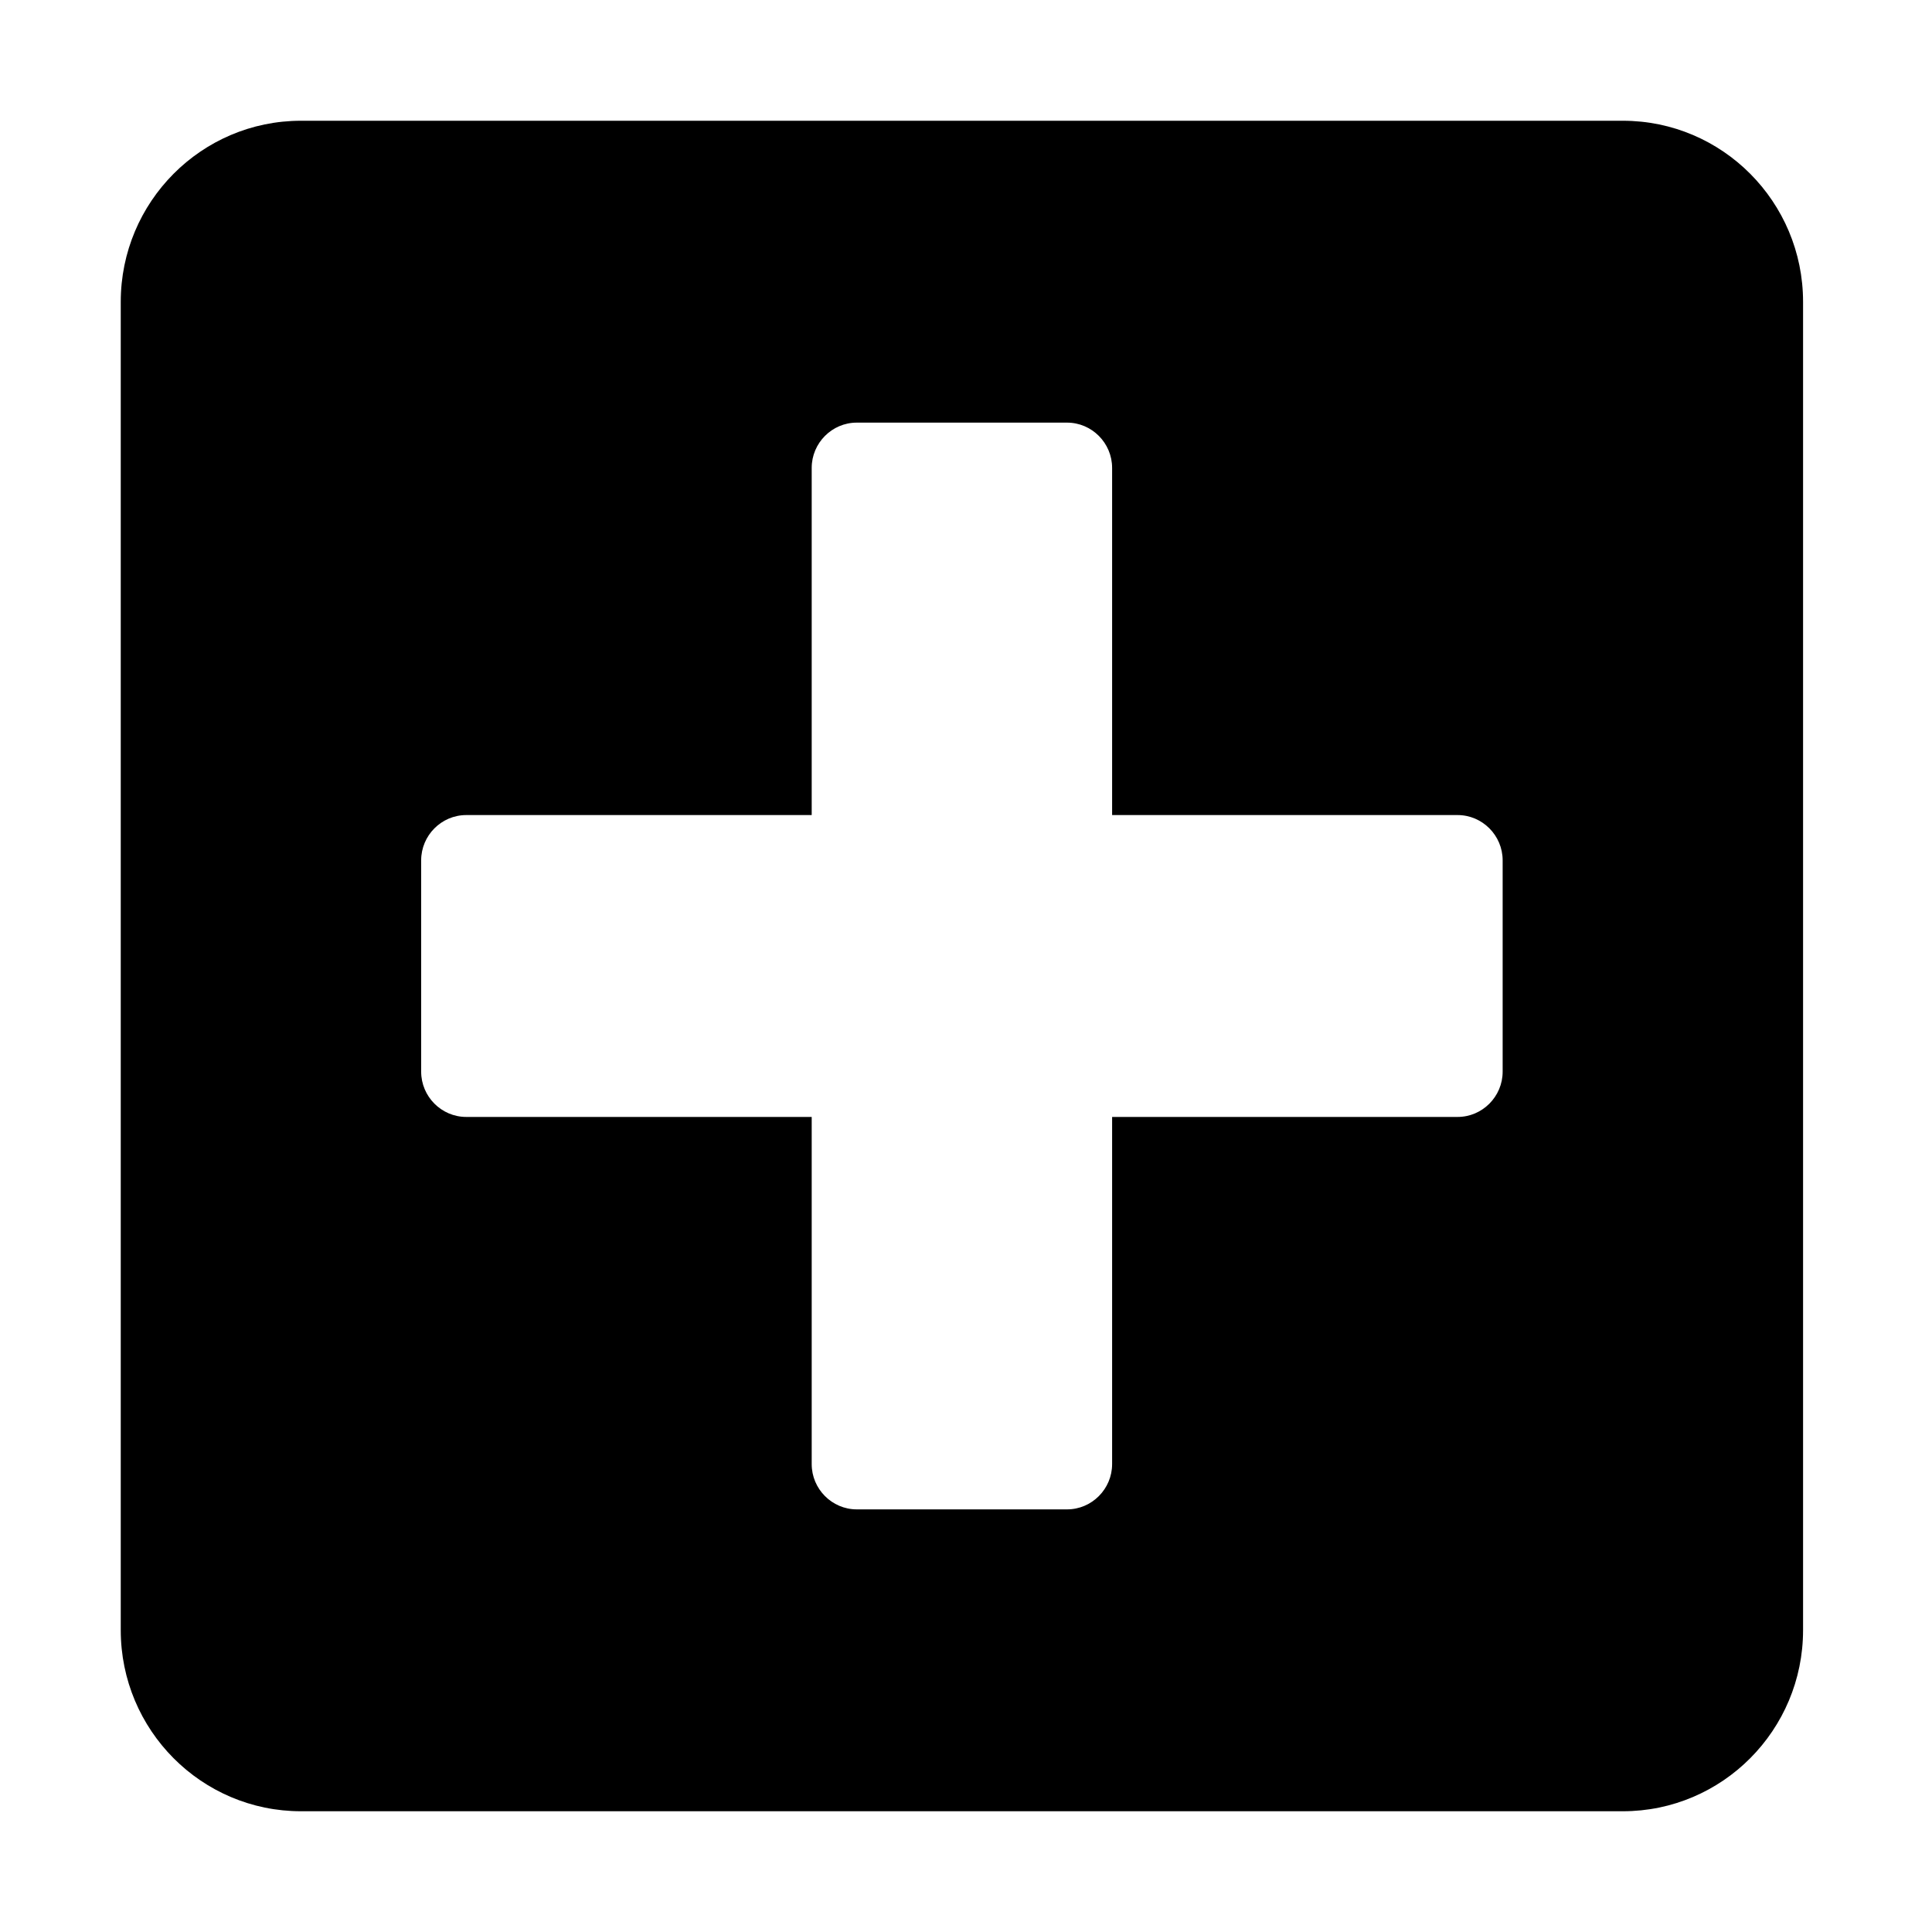
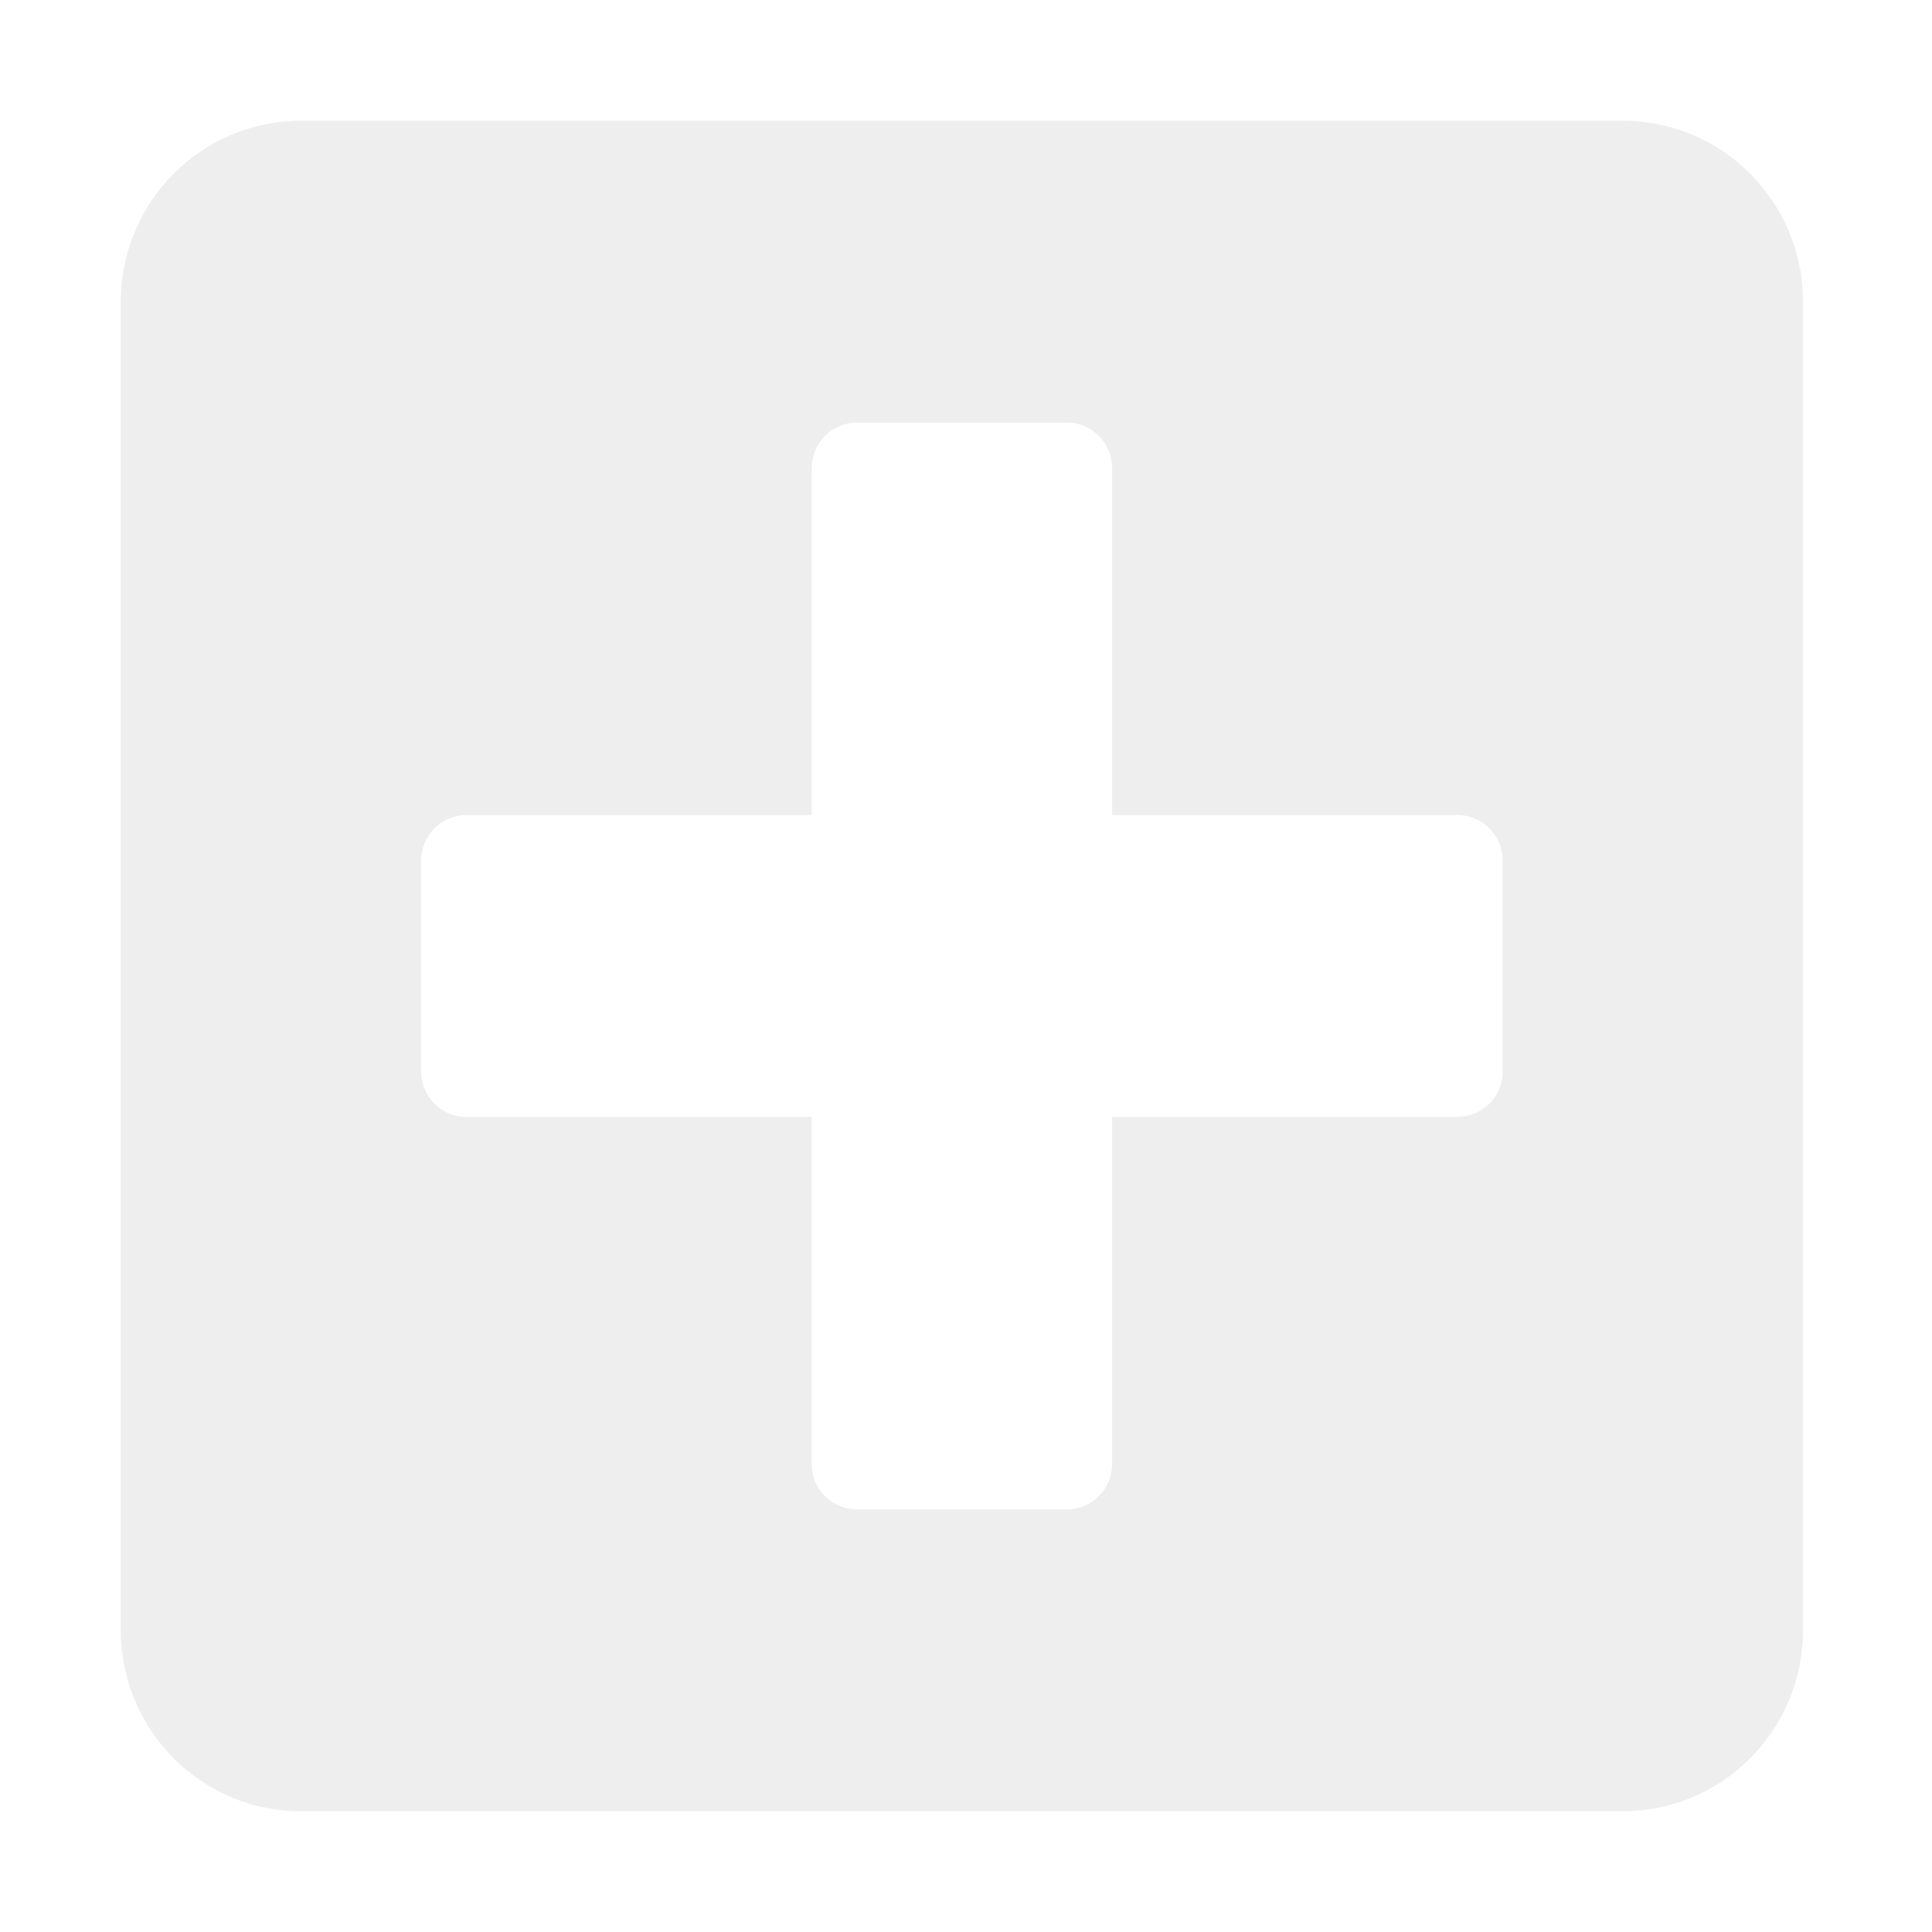
<svg xmlns="http://www.w3.org/2000/svg" viewBox="0 0 448 512" id="svg2" version="1.1" width="14px" height="14px" wikicommons="https://upload.wikimedia.org/wikipedia/commons/2/20/Font_Awesome_5_solid_plus-square.svg">
  <defs id="defs8" />
-   <path d="M 398.063,32 47.768,32 C 21.396,32 0,53.5 0,80 l 0,352 c 0,26.5 21.396,48 47.768,48 l 350.295,0 c 26.372,0 47.768,-21.5 47.768,-48 l 0,-352 c 0,-26.5 -21.396,-48 -47.768,-48 z m -31.845,252 c 0,6.6 -5.374,12 -11.942,12 l -91.554,0 0,92 c 0,6.6 -5.374,12 -11.942,12 l -55.729,0 c -6.568,0 -11.942,-5.4 -11.942,-12 l 0,-92 -91.554,0 c -6.568,0 -11.942,-5.4 -11.942,-12 l 0,-56 c 0,-6.6 5.374,-12 11.942,-12 l 91.554,0 0,-92 c 0,-6.6 5.374,-12 11.942,-12 l 55.729,0 c 6.568,0 11.942,5.4 11.942,12 l 0,92 91.554,0 c 6.568,0 11.942,5.4 11.942,12 l 0,56 z" id="path4" />
+   <path style="fill:#EEE" d="M 398.063,32 47.768,32 C 21.396,32 0,53.5 0,80 l 0,352 c 0,26.5 21.396,48 47.768,48 l 350.295,0 c 26.372,0 47.768,-21.5 47.768,-48 l 0,-352 c 0,-26.5 -21.396,-48 -47.768,-48 z m -31.845,252 c 0,6.6 -5.374,12 -11.942,12 l -91.554,0 0,92 c 0,6.6 -5.374,12 -11.942,12 l -55.729,0 c -6.568,0 -11.942,-5.4 -11.942,-12 l 0,-92 -91.554,0 c -6.568,0 -11.942,-5.4 -11.942,-12 l 0,-56 c 0,-6.6 5.374,-12 11.942,-12 l 91.554,0 0,-92 c 0,-6.6 5.374,-12 11.942,-12 l 55.729,0 c 6.568,0 11.942,5.4 11.942,12 l 0,92 91.554,0 c 6.568,0 11.942,5.4 11.942,12 l 0,56 z" id="path4" />
</svg>
